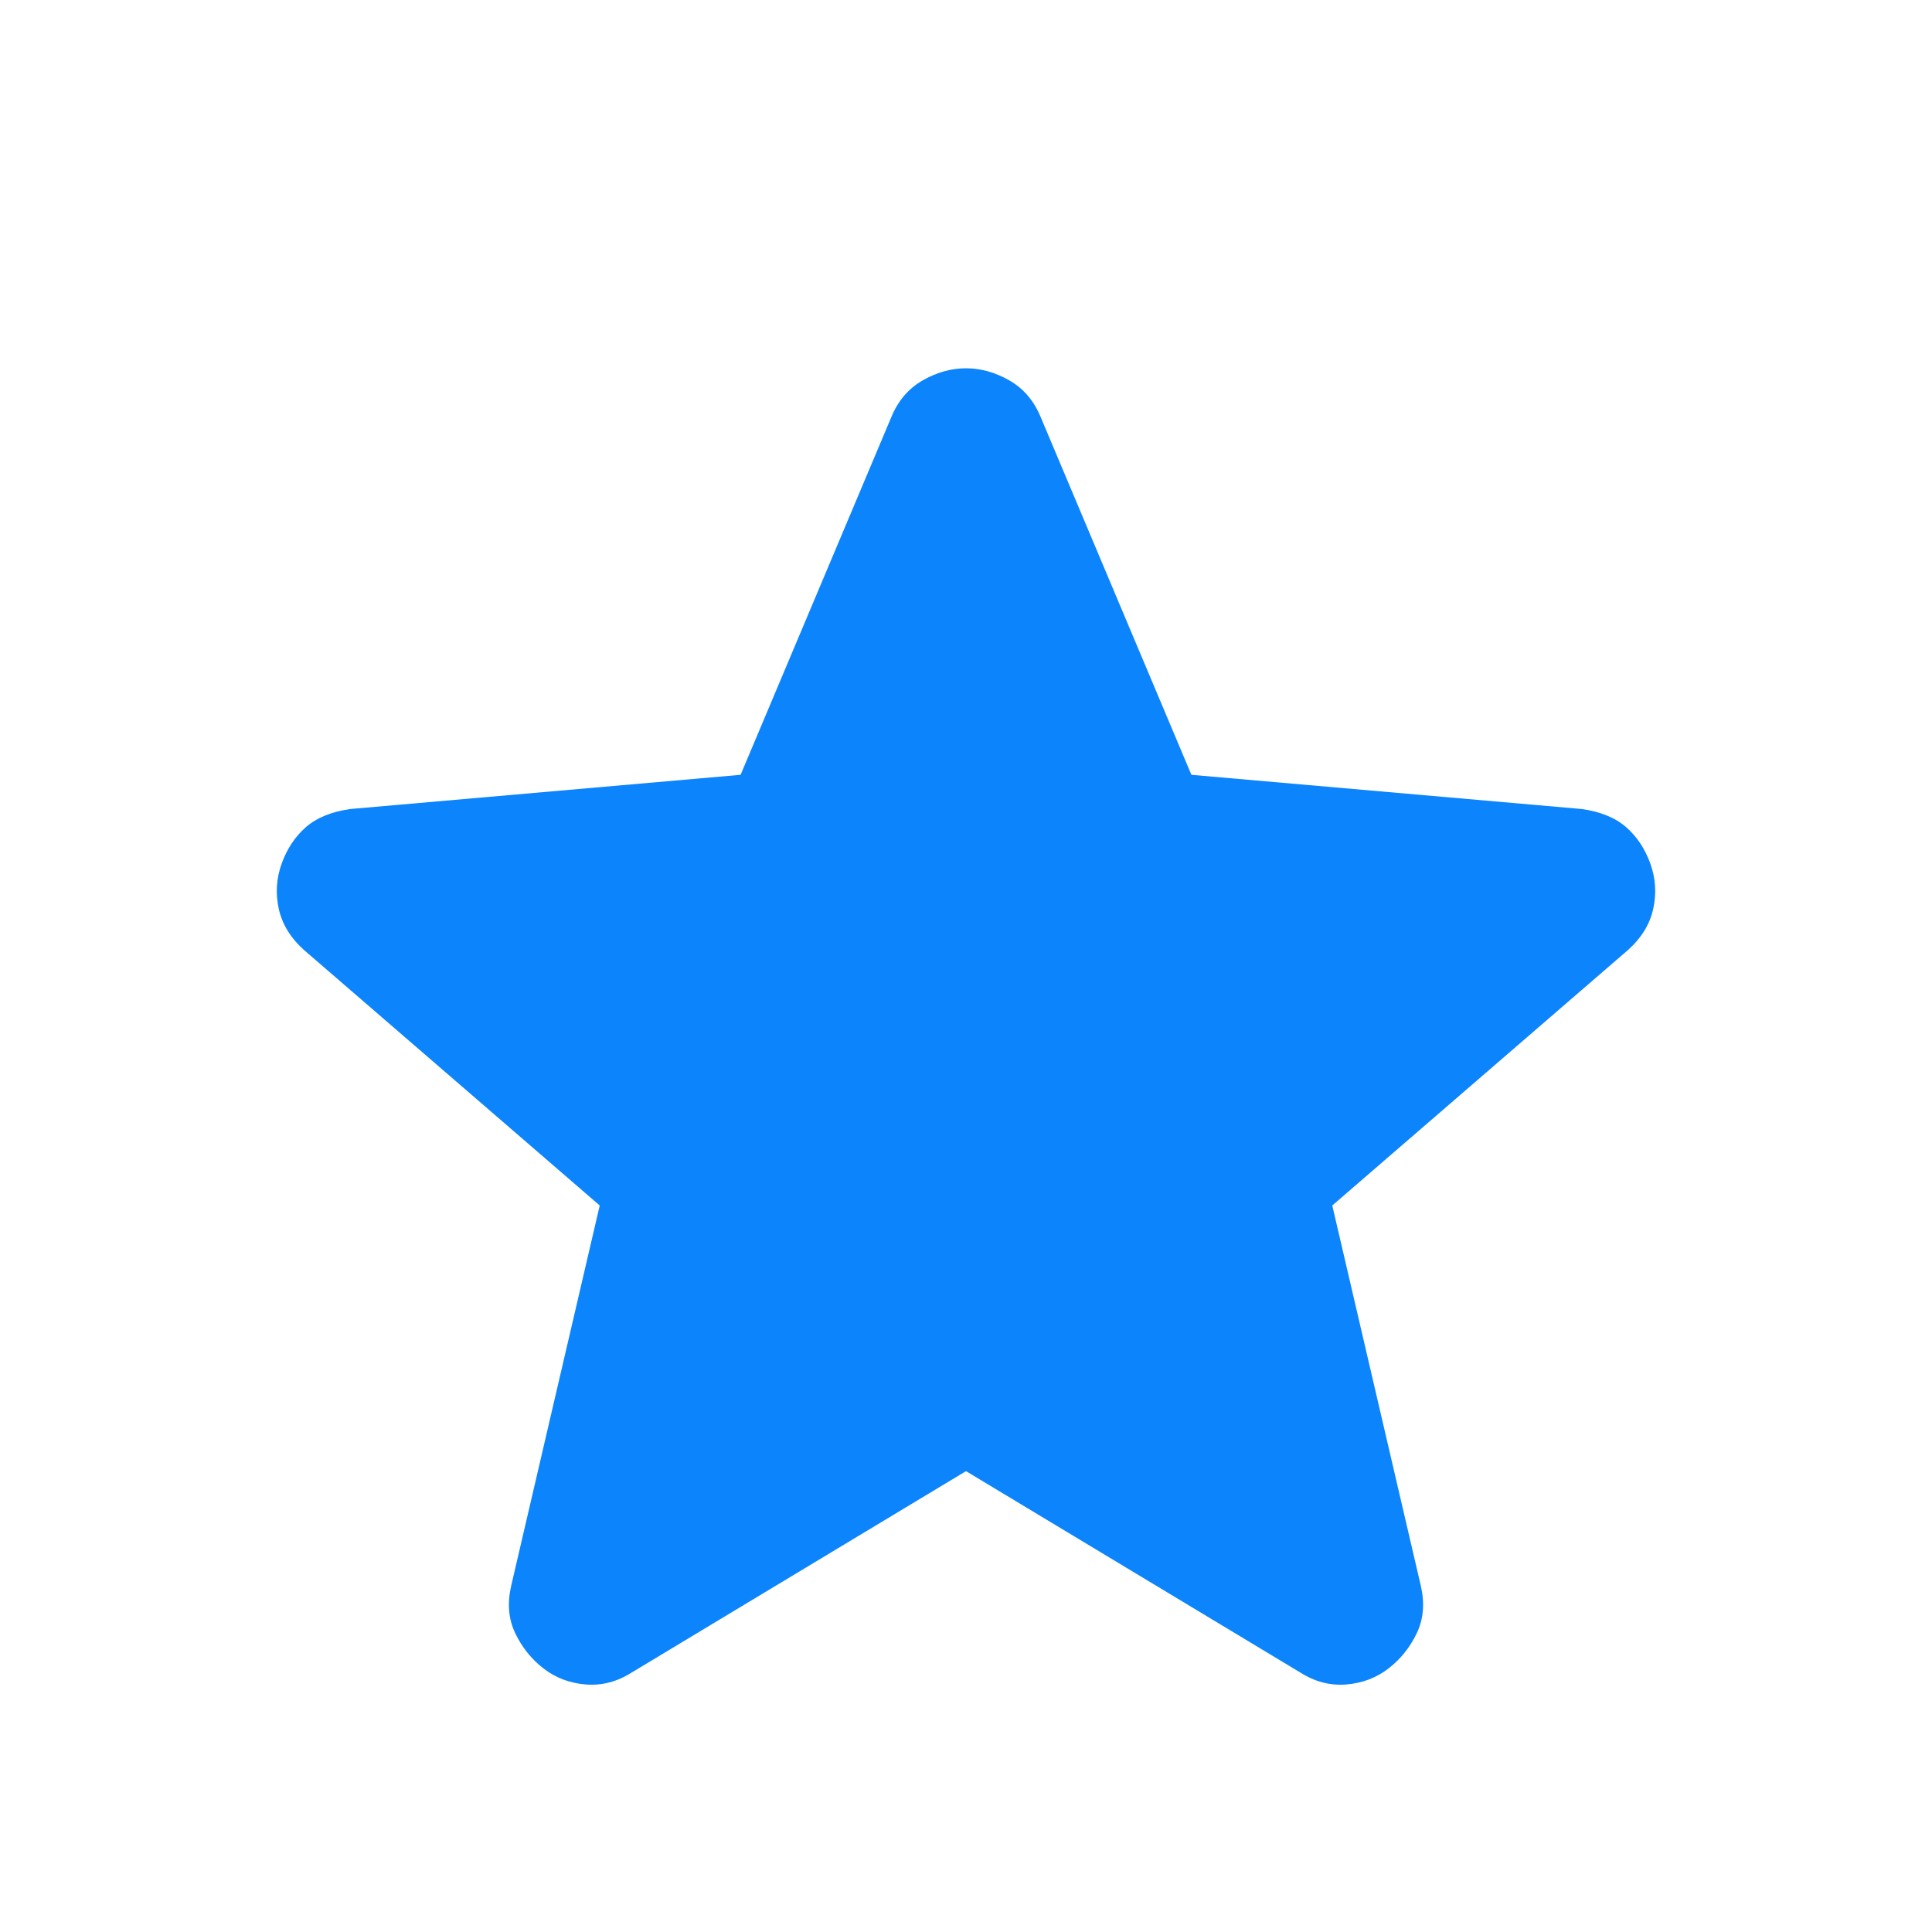
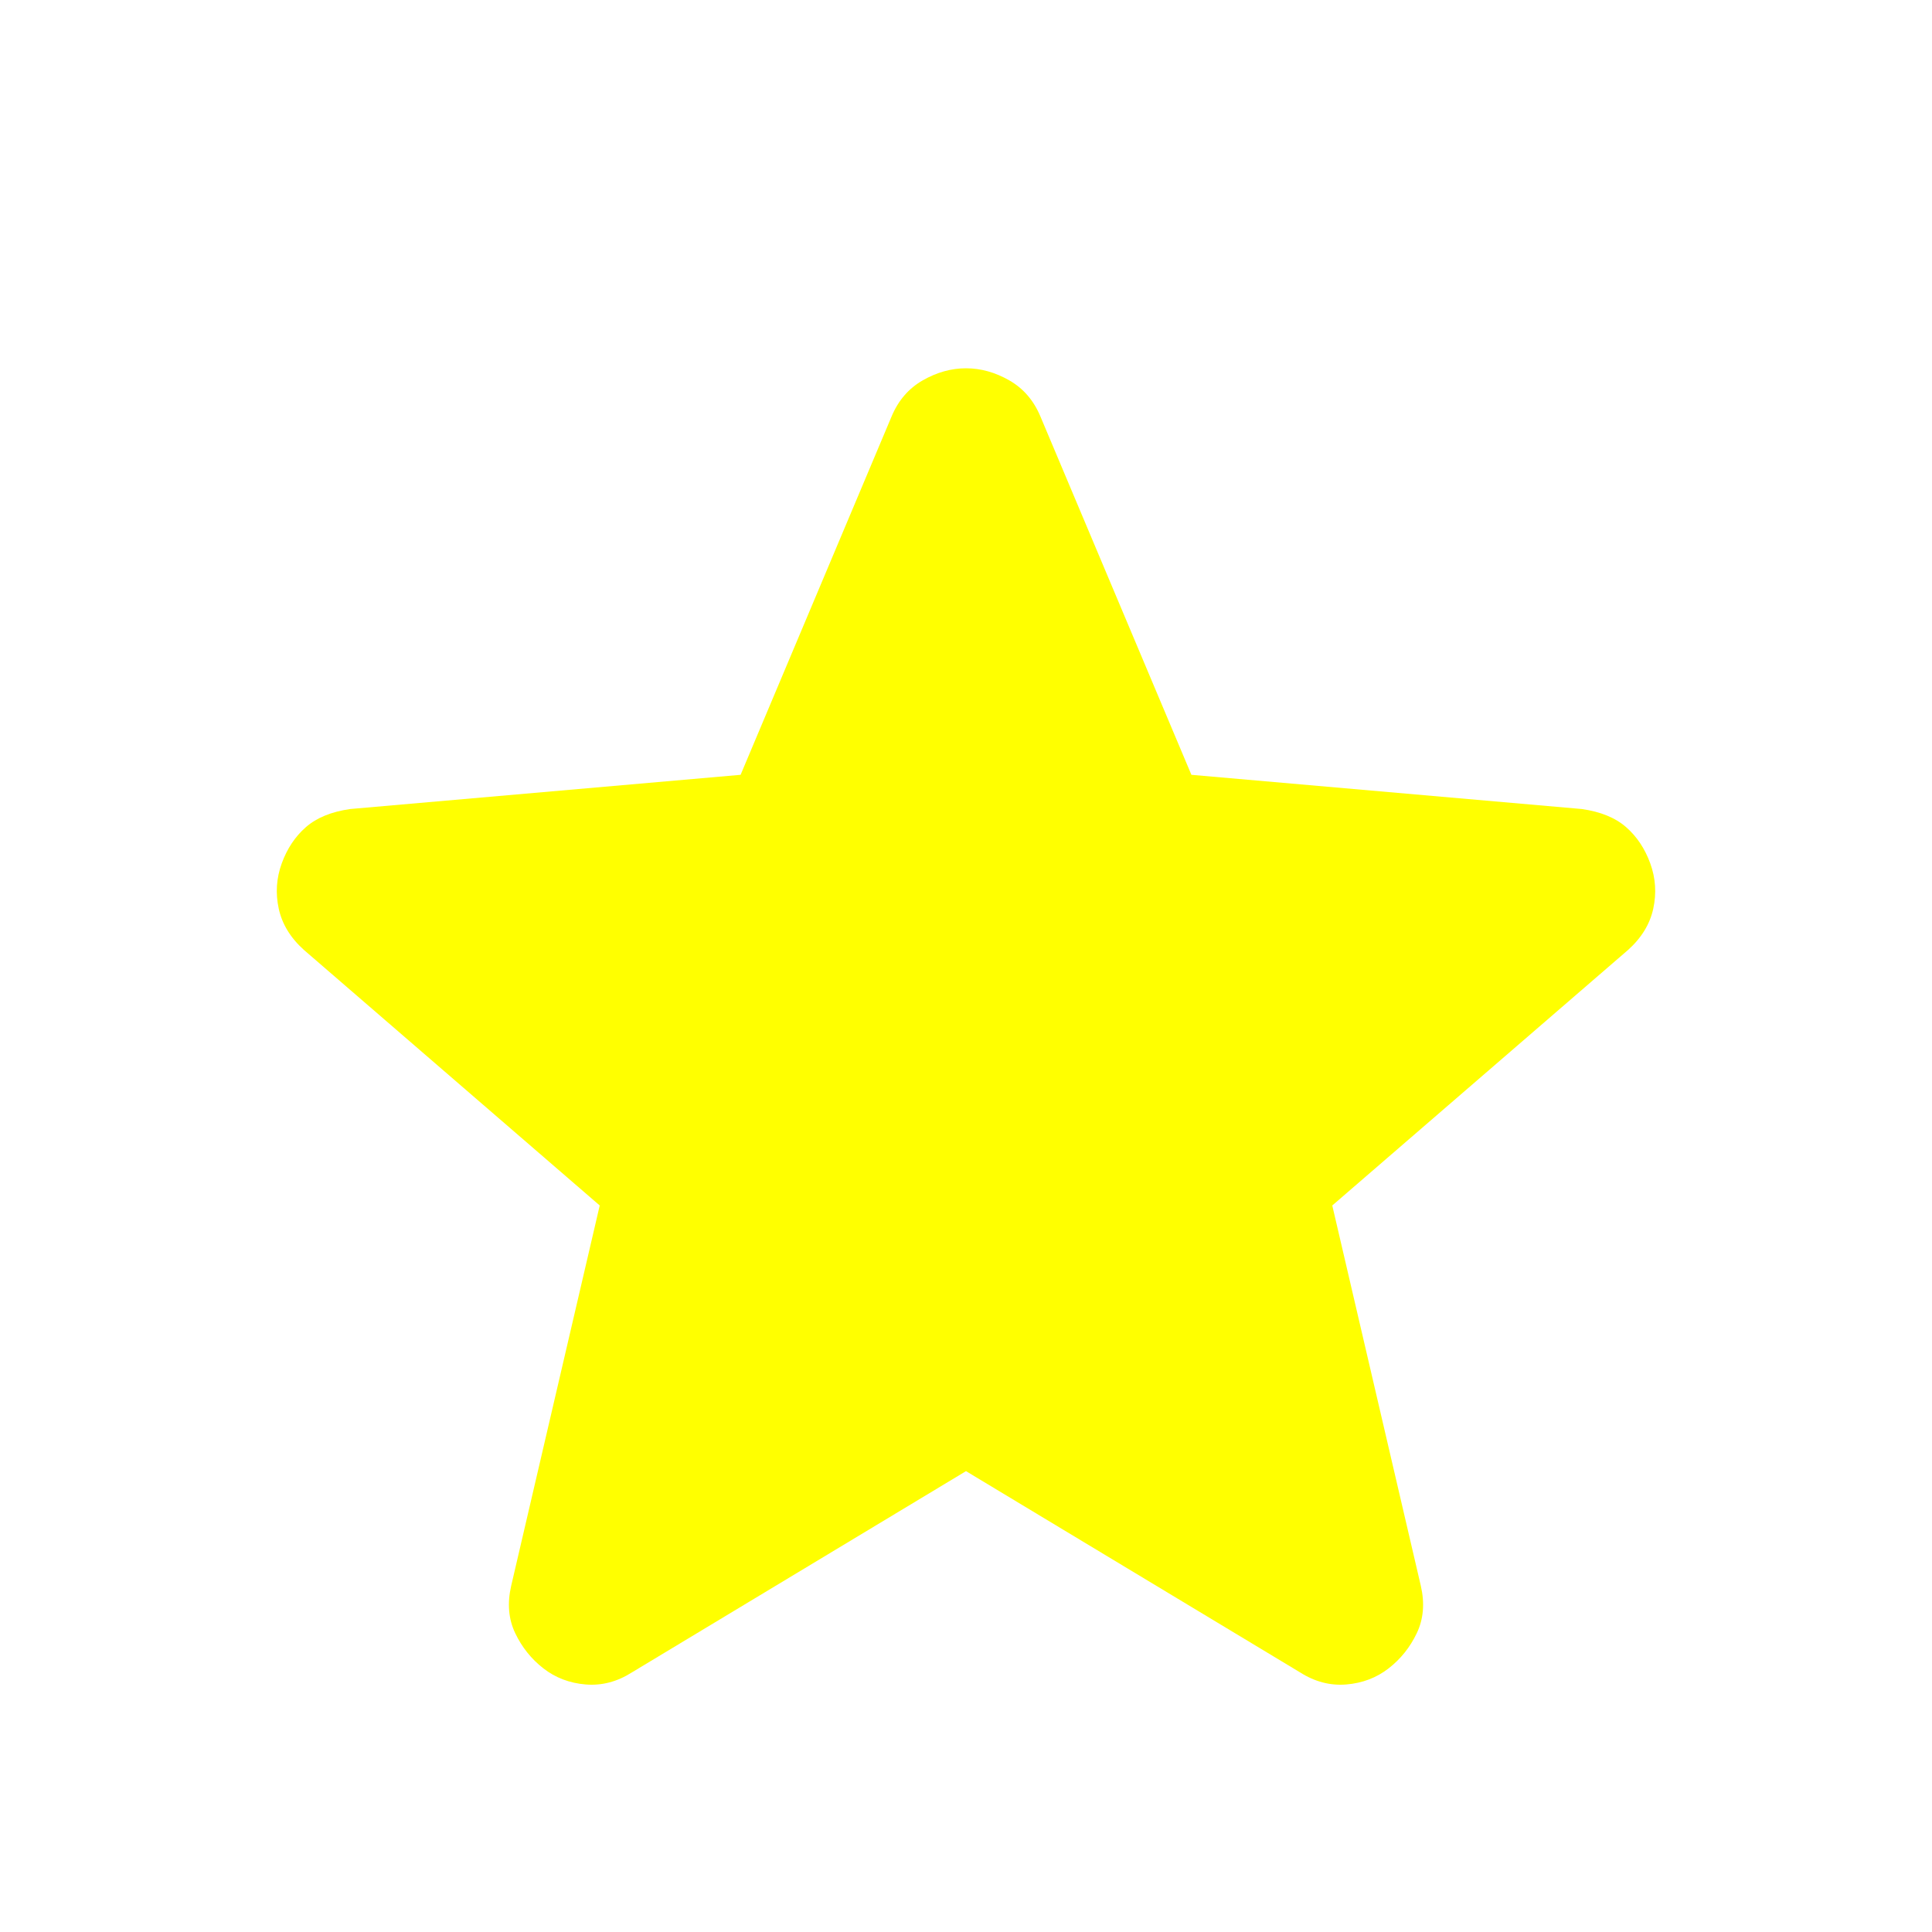
<svg xmlns="http://www.w3.org/2000/svg" height="24" viewBox="0 -960 960 960" width="24">
-   <path d="M480-229 314-129q-11 7-23 6t-21-8q-9-7-14-17.5t-2-23.5l44-189-147-127q-10-9-12.5-20.5T140-531q4-11 12-18t22-9l194-17 75-178q5-12 15.5-18t21.5-6q11 0 21.5 6t15.5 18l75 178 194 17q14 2 22 9t12 18q4 11 1.5 22.5T809-488L662-361l44 189q3 13-2 23.5T690-131q-9 7-21 8t-23-6L480-229Z" fill="#0c84fb" />
+   <path d="M480-229 314-129q-11 7-23 6t-21-8q-9-7-14-17.5t-2-23.5l44-189-147-127q-10-9-12.5-20.5T140-531q4-11 12-18t22-9l194-17 75-178q5-12 15.5-18t21.5-6q11 0 21.5 6t15.5 18l75 178 194 17q14 2 22 9t12 18q4 11 1.5 22.5T809-488L662-361l44 189q3 13-2 23.5T690-131q-9 7-21 8t-23-6L480-229Z" fill="yellow" />
</svg>
